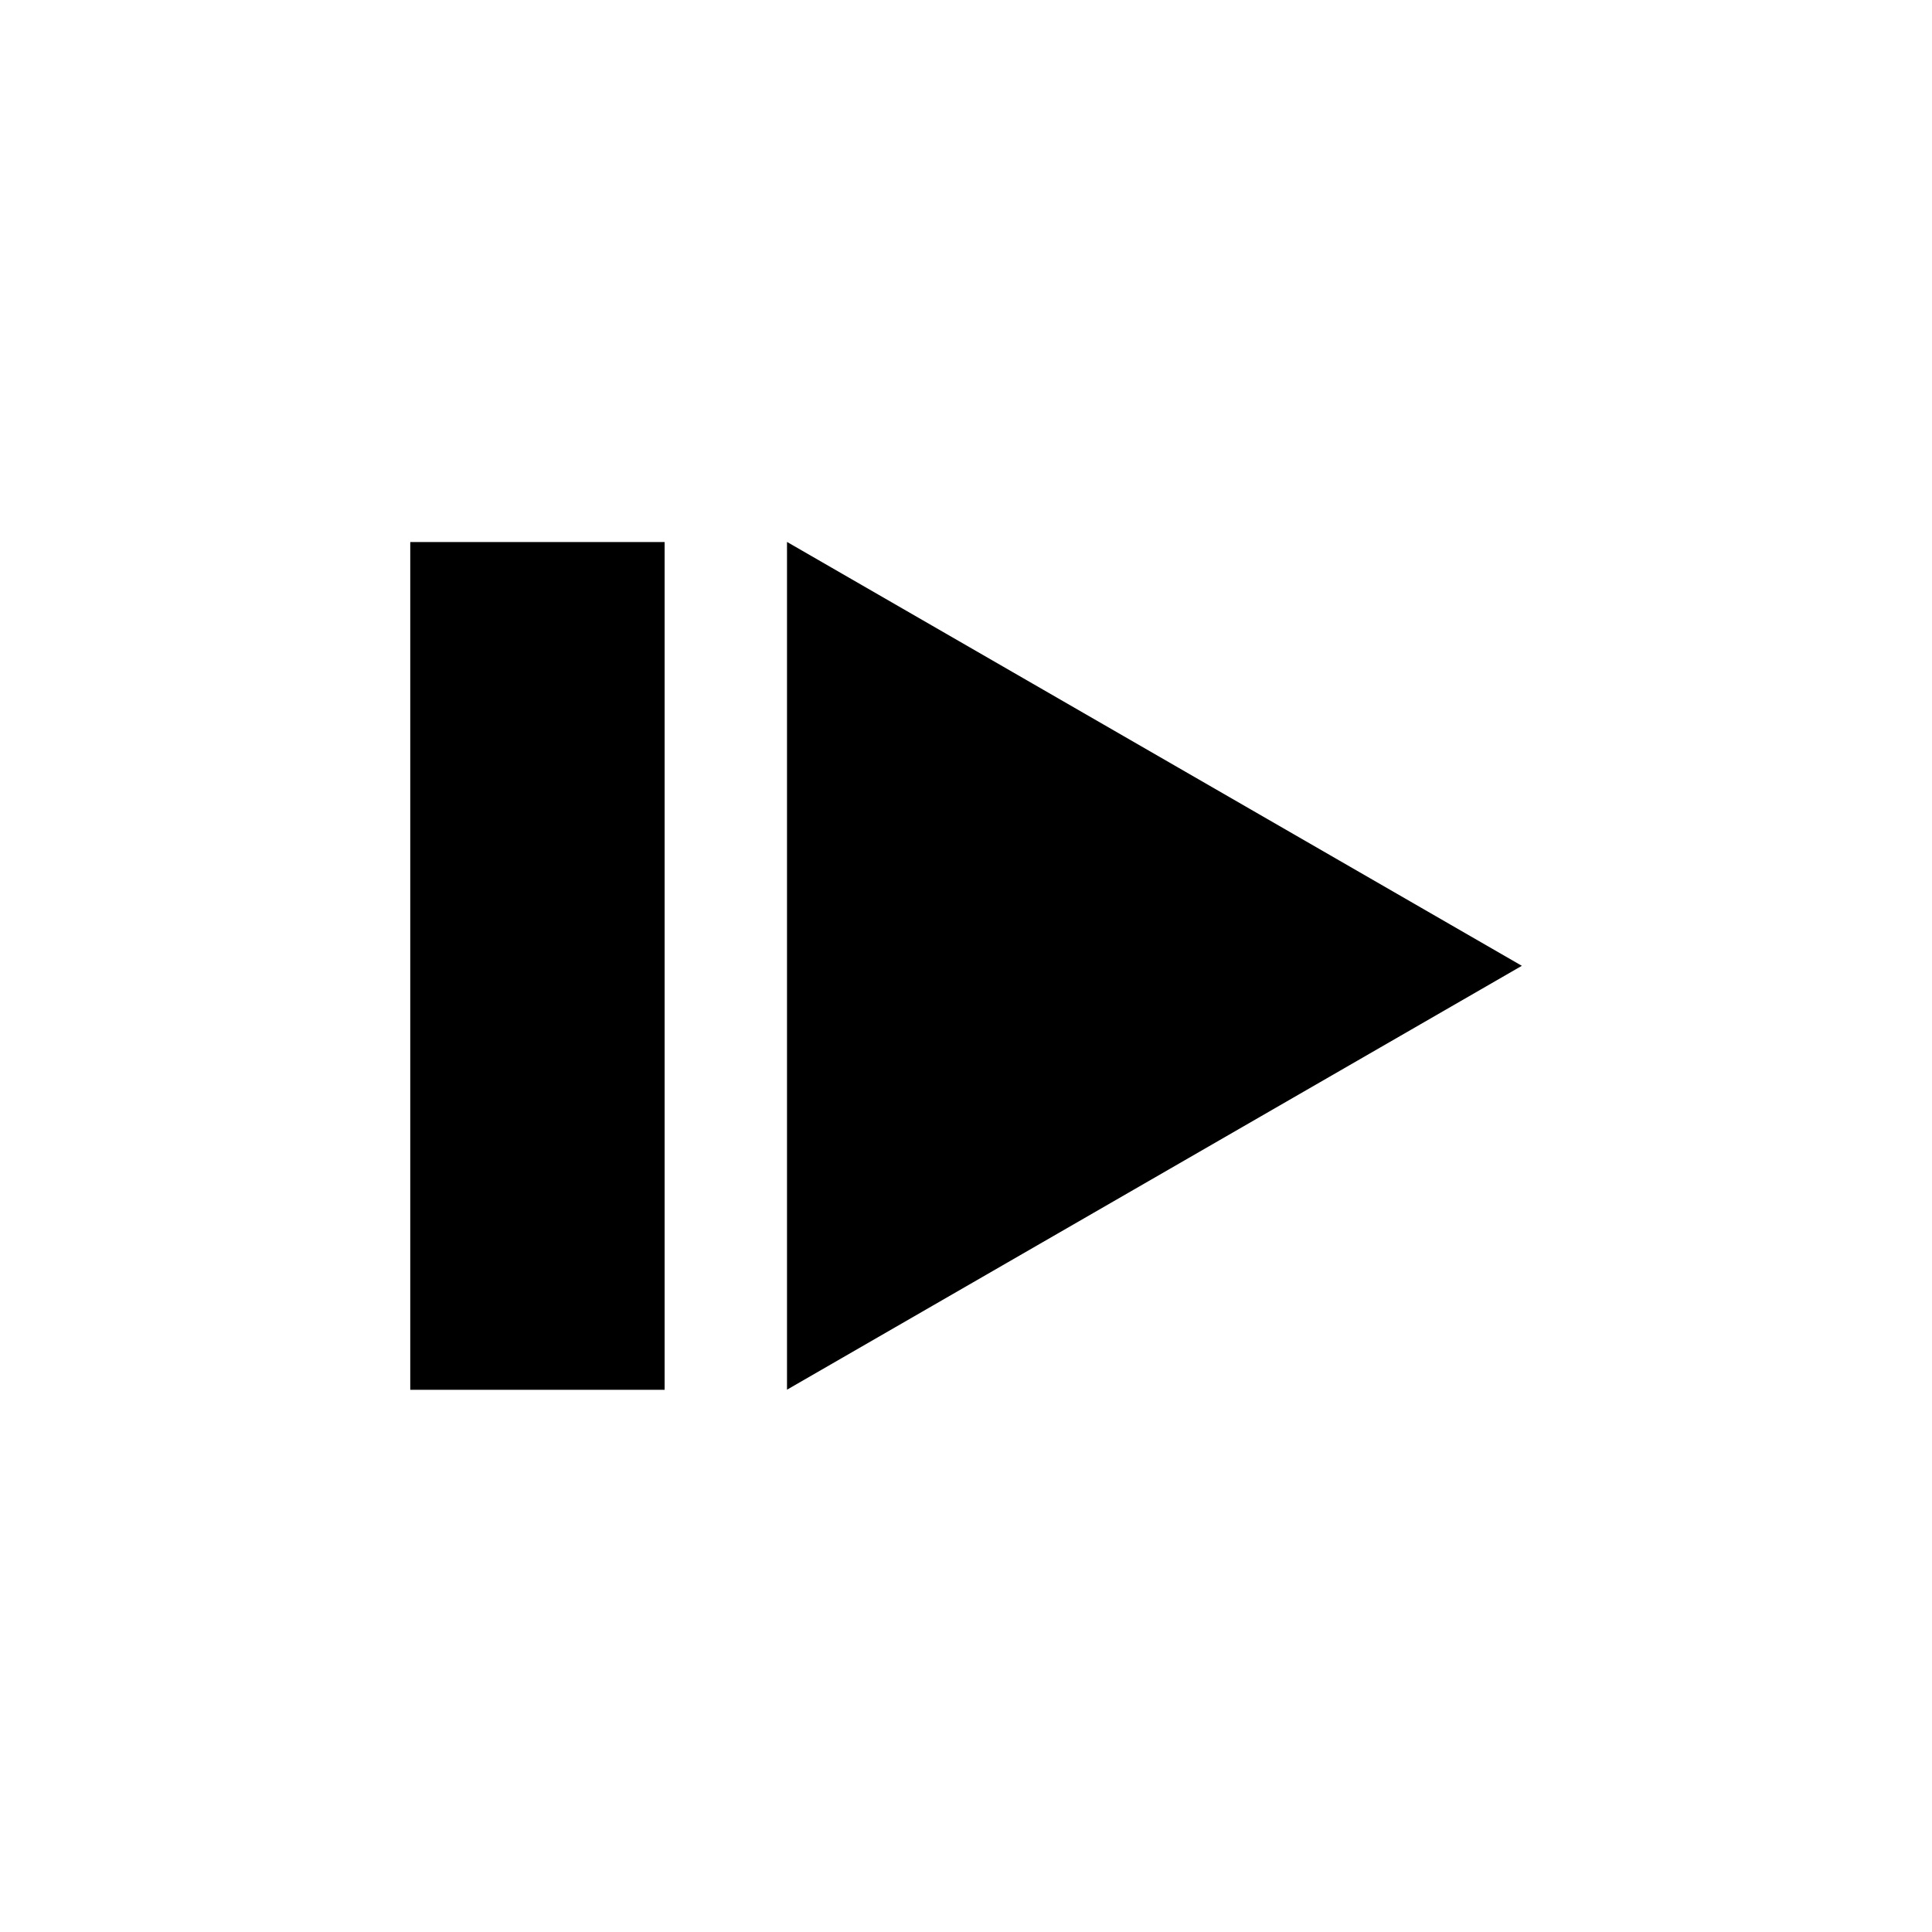
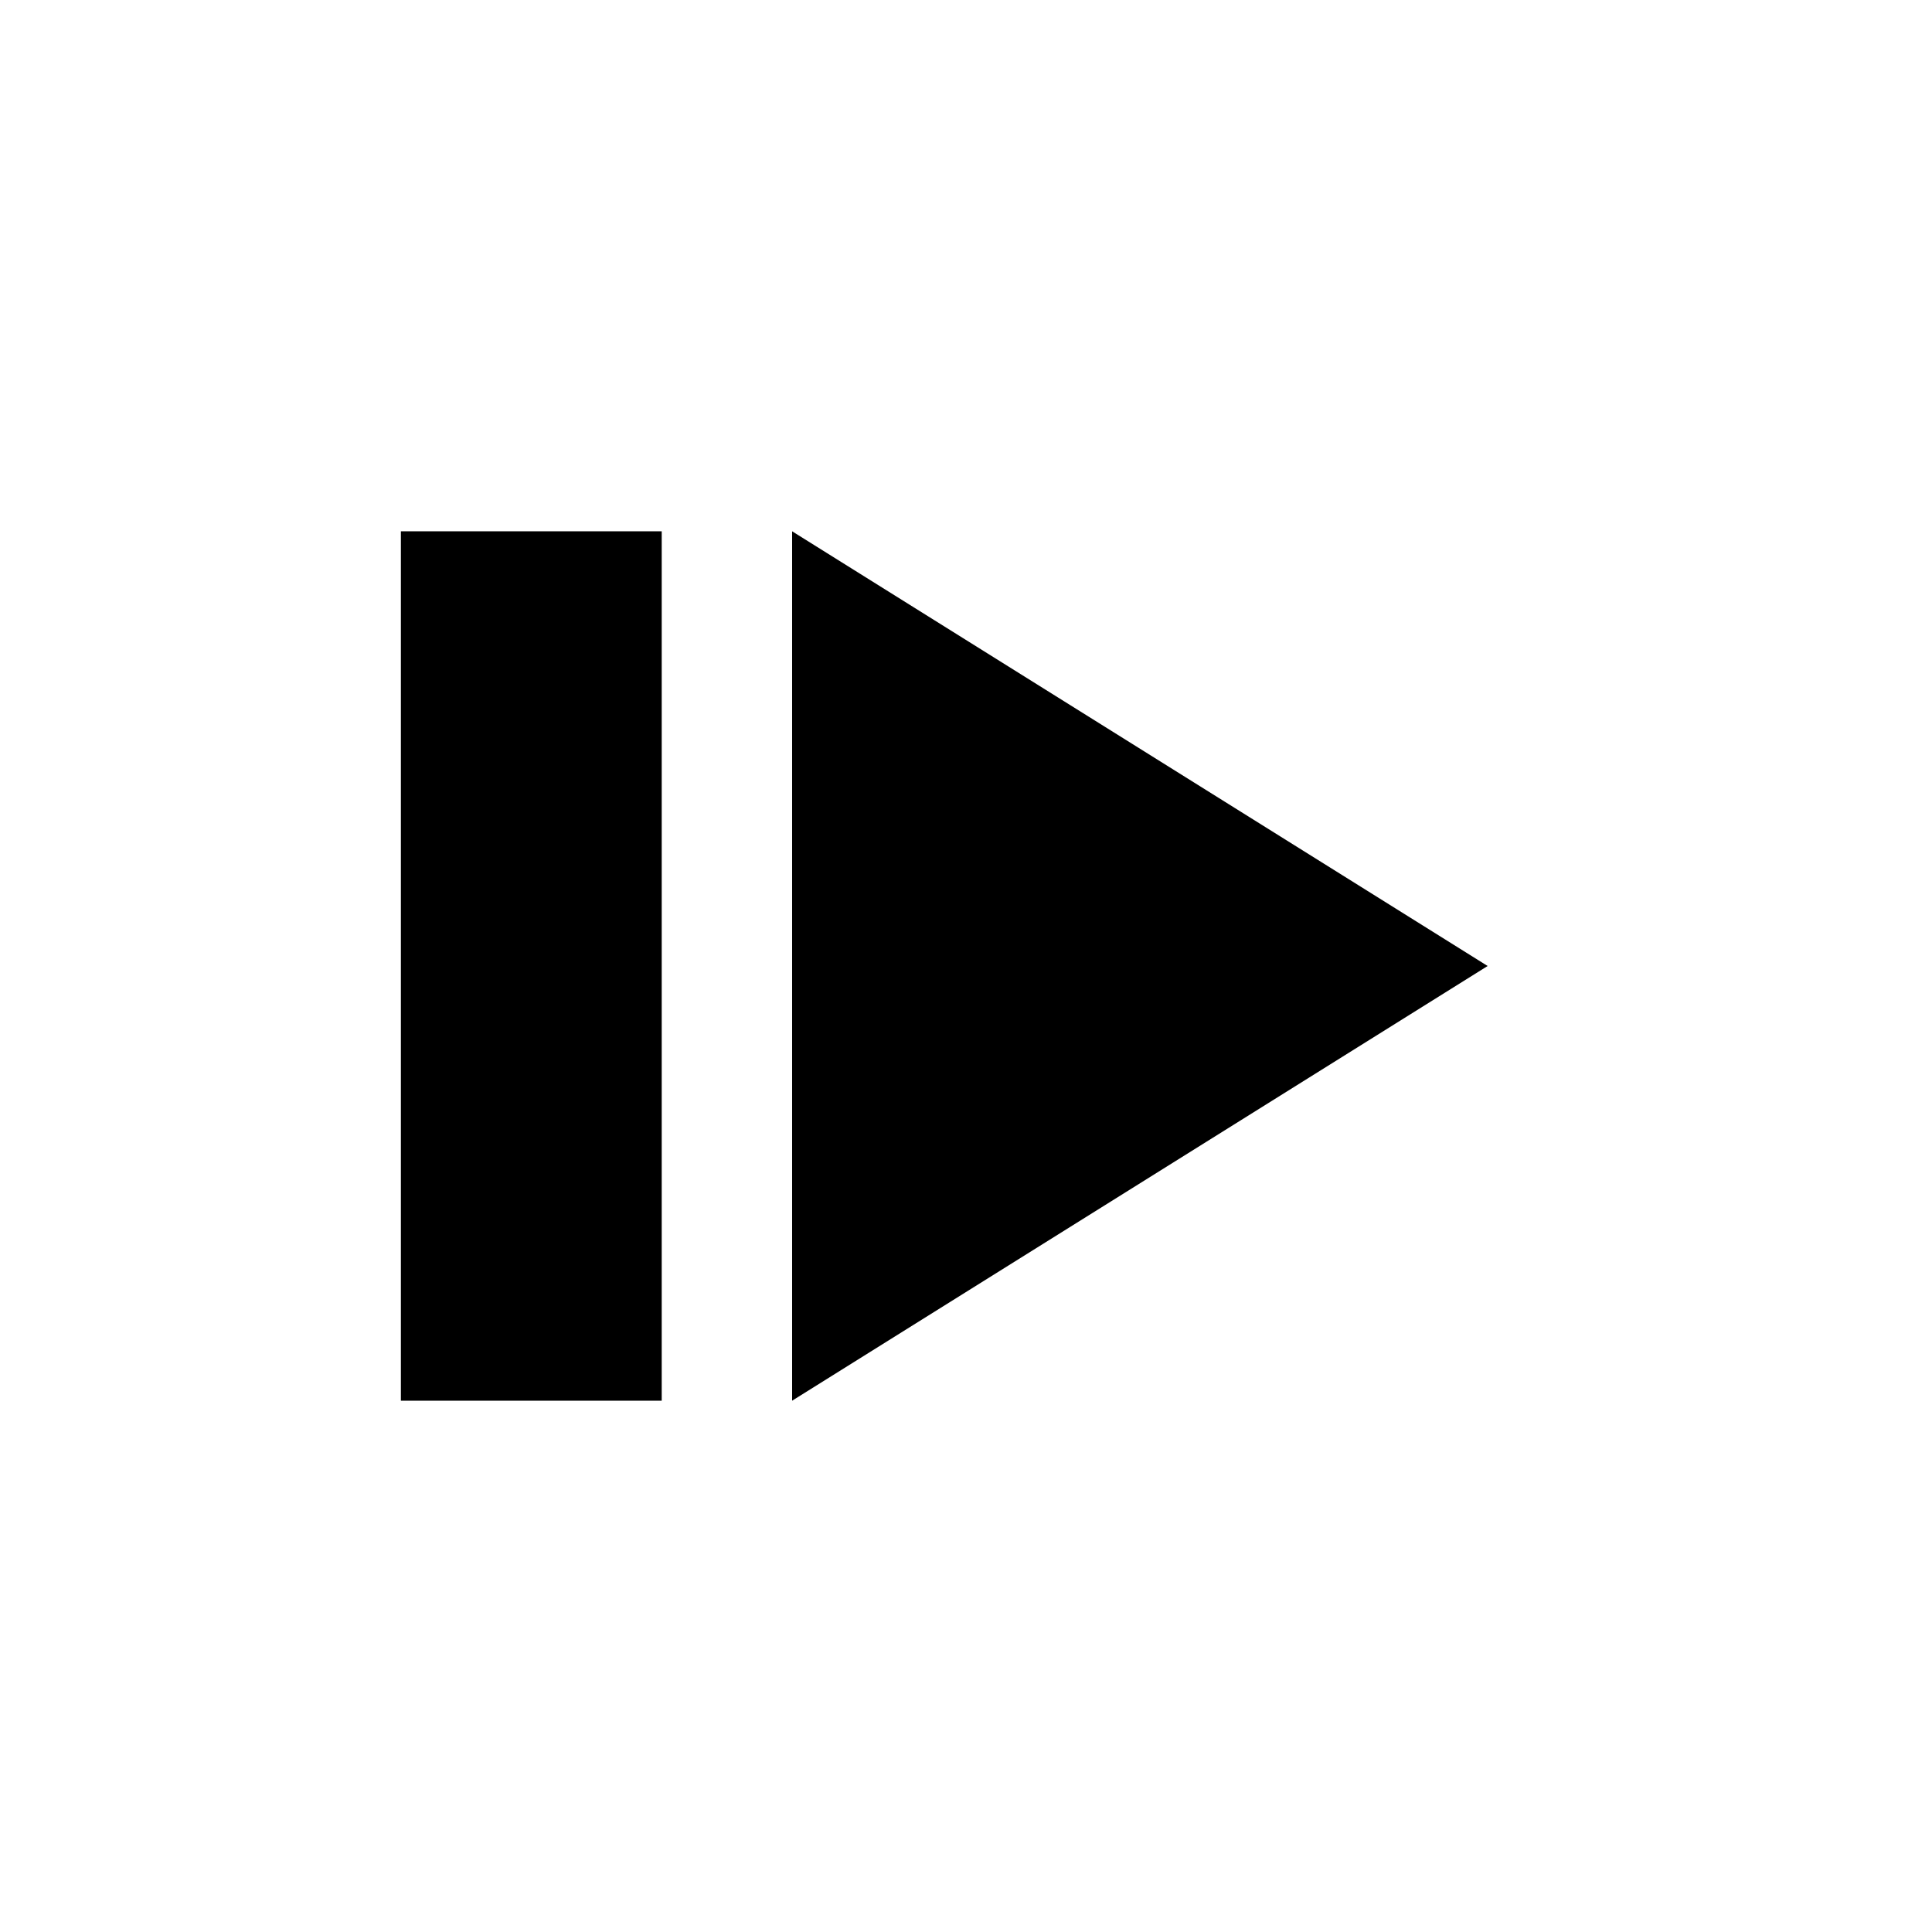
<svg xmlns="http://www.w3.org/2000/svg" version="1.1" width="100px" height="100px" viewBox="-10 -10 20 20">
-   <path d="M-1.853-4.39v8.776l7.607-4.388L-1.853-4.39z M-3.12,4.387h-2.633v-8.776h2.633V4.387z" />
+   <g transform="scale(9,9) translate(-0.5,-0.5)">
+     <rect x="-0.15" y="0" width="0.3" height="1" />
+     <polygon points="0.3,0 1.1,0.5 0.3,1" />
+   </g>
</svg>
